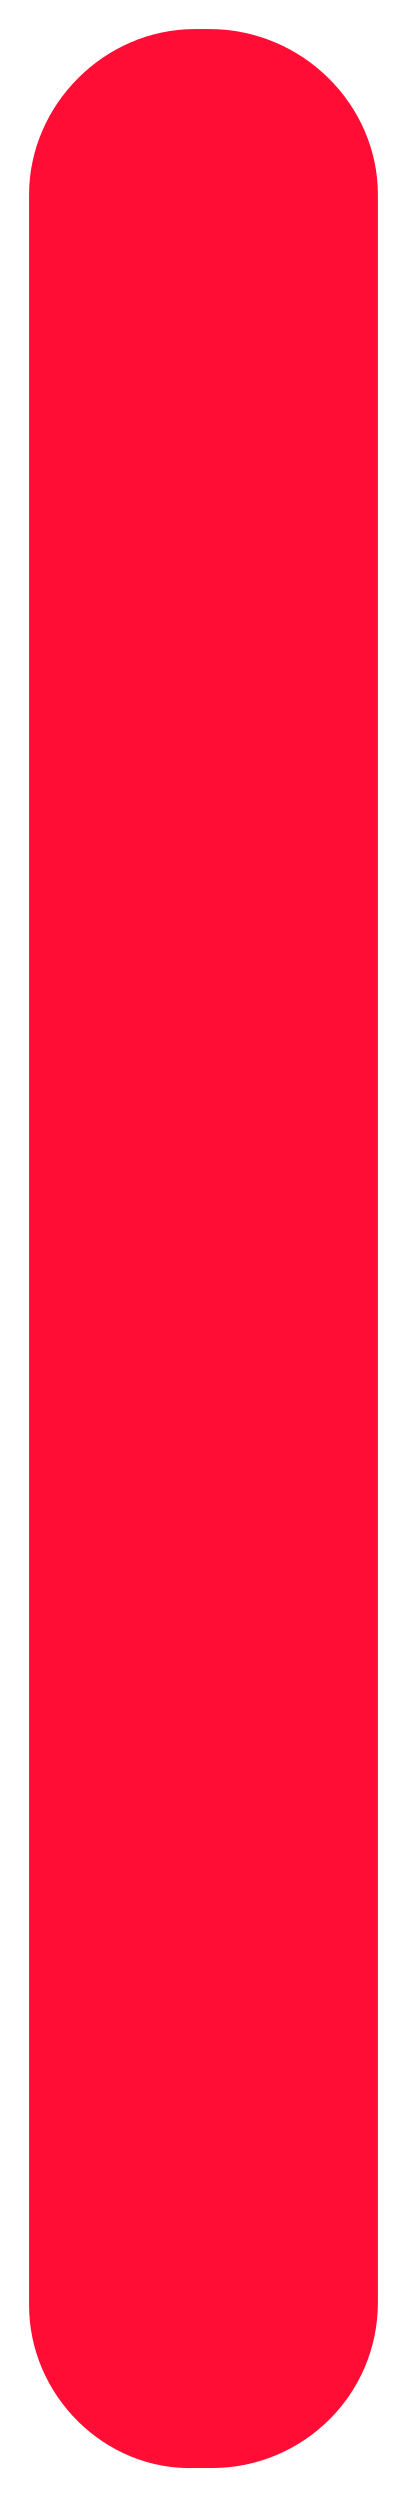
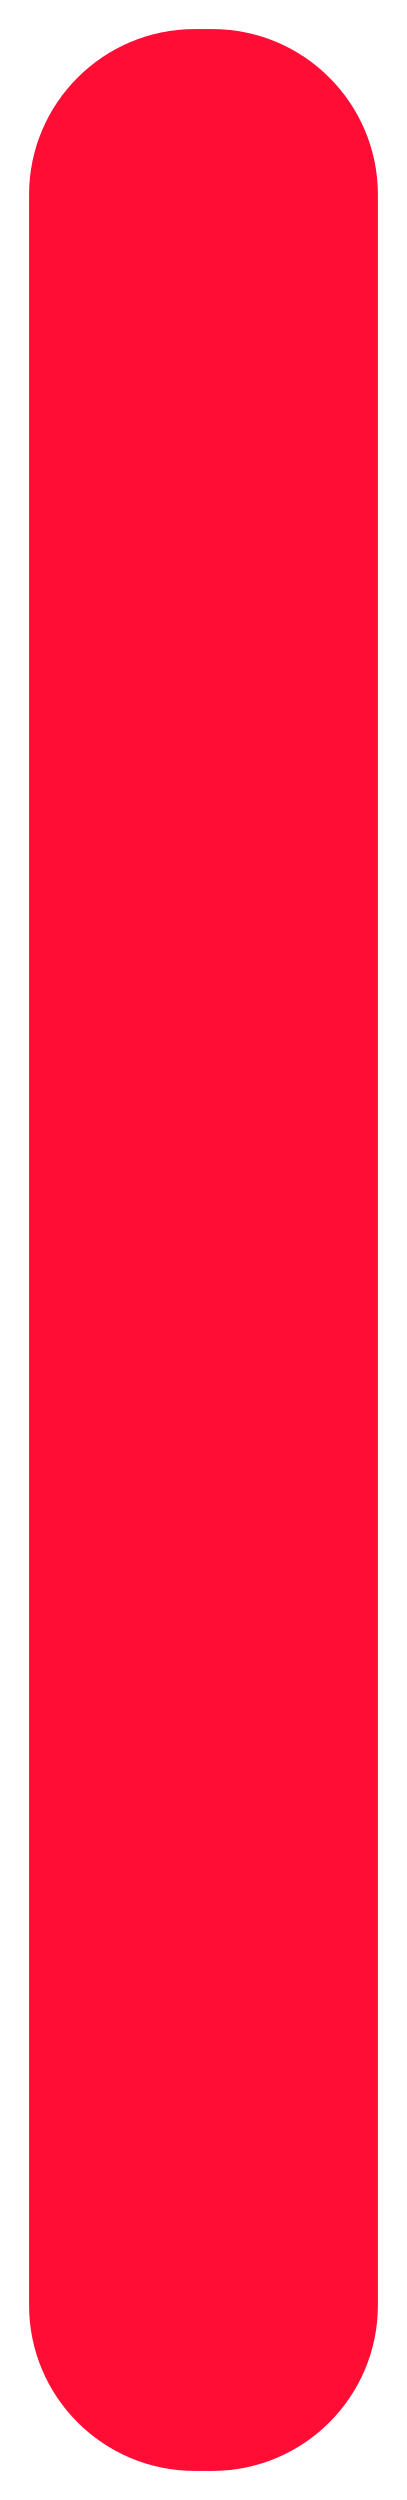
- <svg xmlns="http://www.w3.org/2000/svg" enable-background="new 0 0 14 86" viewBox="0 0 14 86">
-   <path d="m13 6.7v72.5c0 3.2-2.6 5.7-5.7 5.7h-.6c-3.1.1-5.7-2.5-5.7-5.6v-72.6c0-3.1 2.6-5.7 5.7-5.7h.5c3.2 0 5.8 2.6 5.8 5.7z" fill="#ff0d35" />
+ <svg xmlns="http://www.w3.org/2000/svg" id="clock" width="14" height="86" viewBox="0 0 14 86">
+   <rect x="-35" y="37" width="84" height="12" rx="5.7" transform="translate(-36 50) rotate(-90)" fill="#ff0d35" />
</svg>
